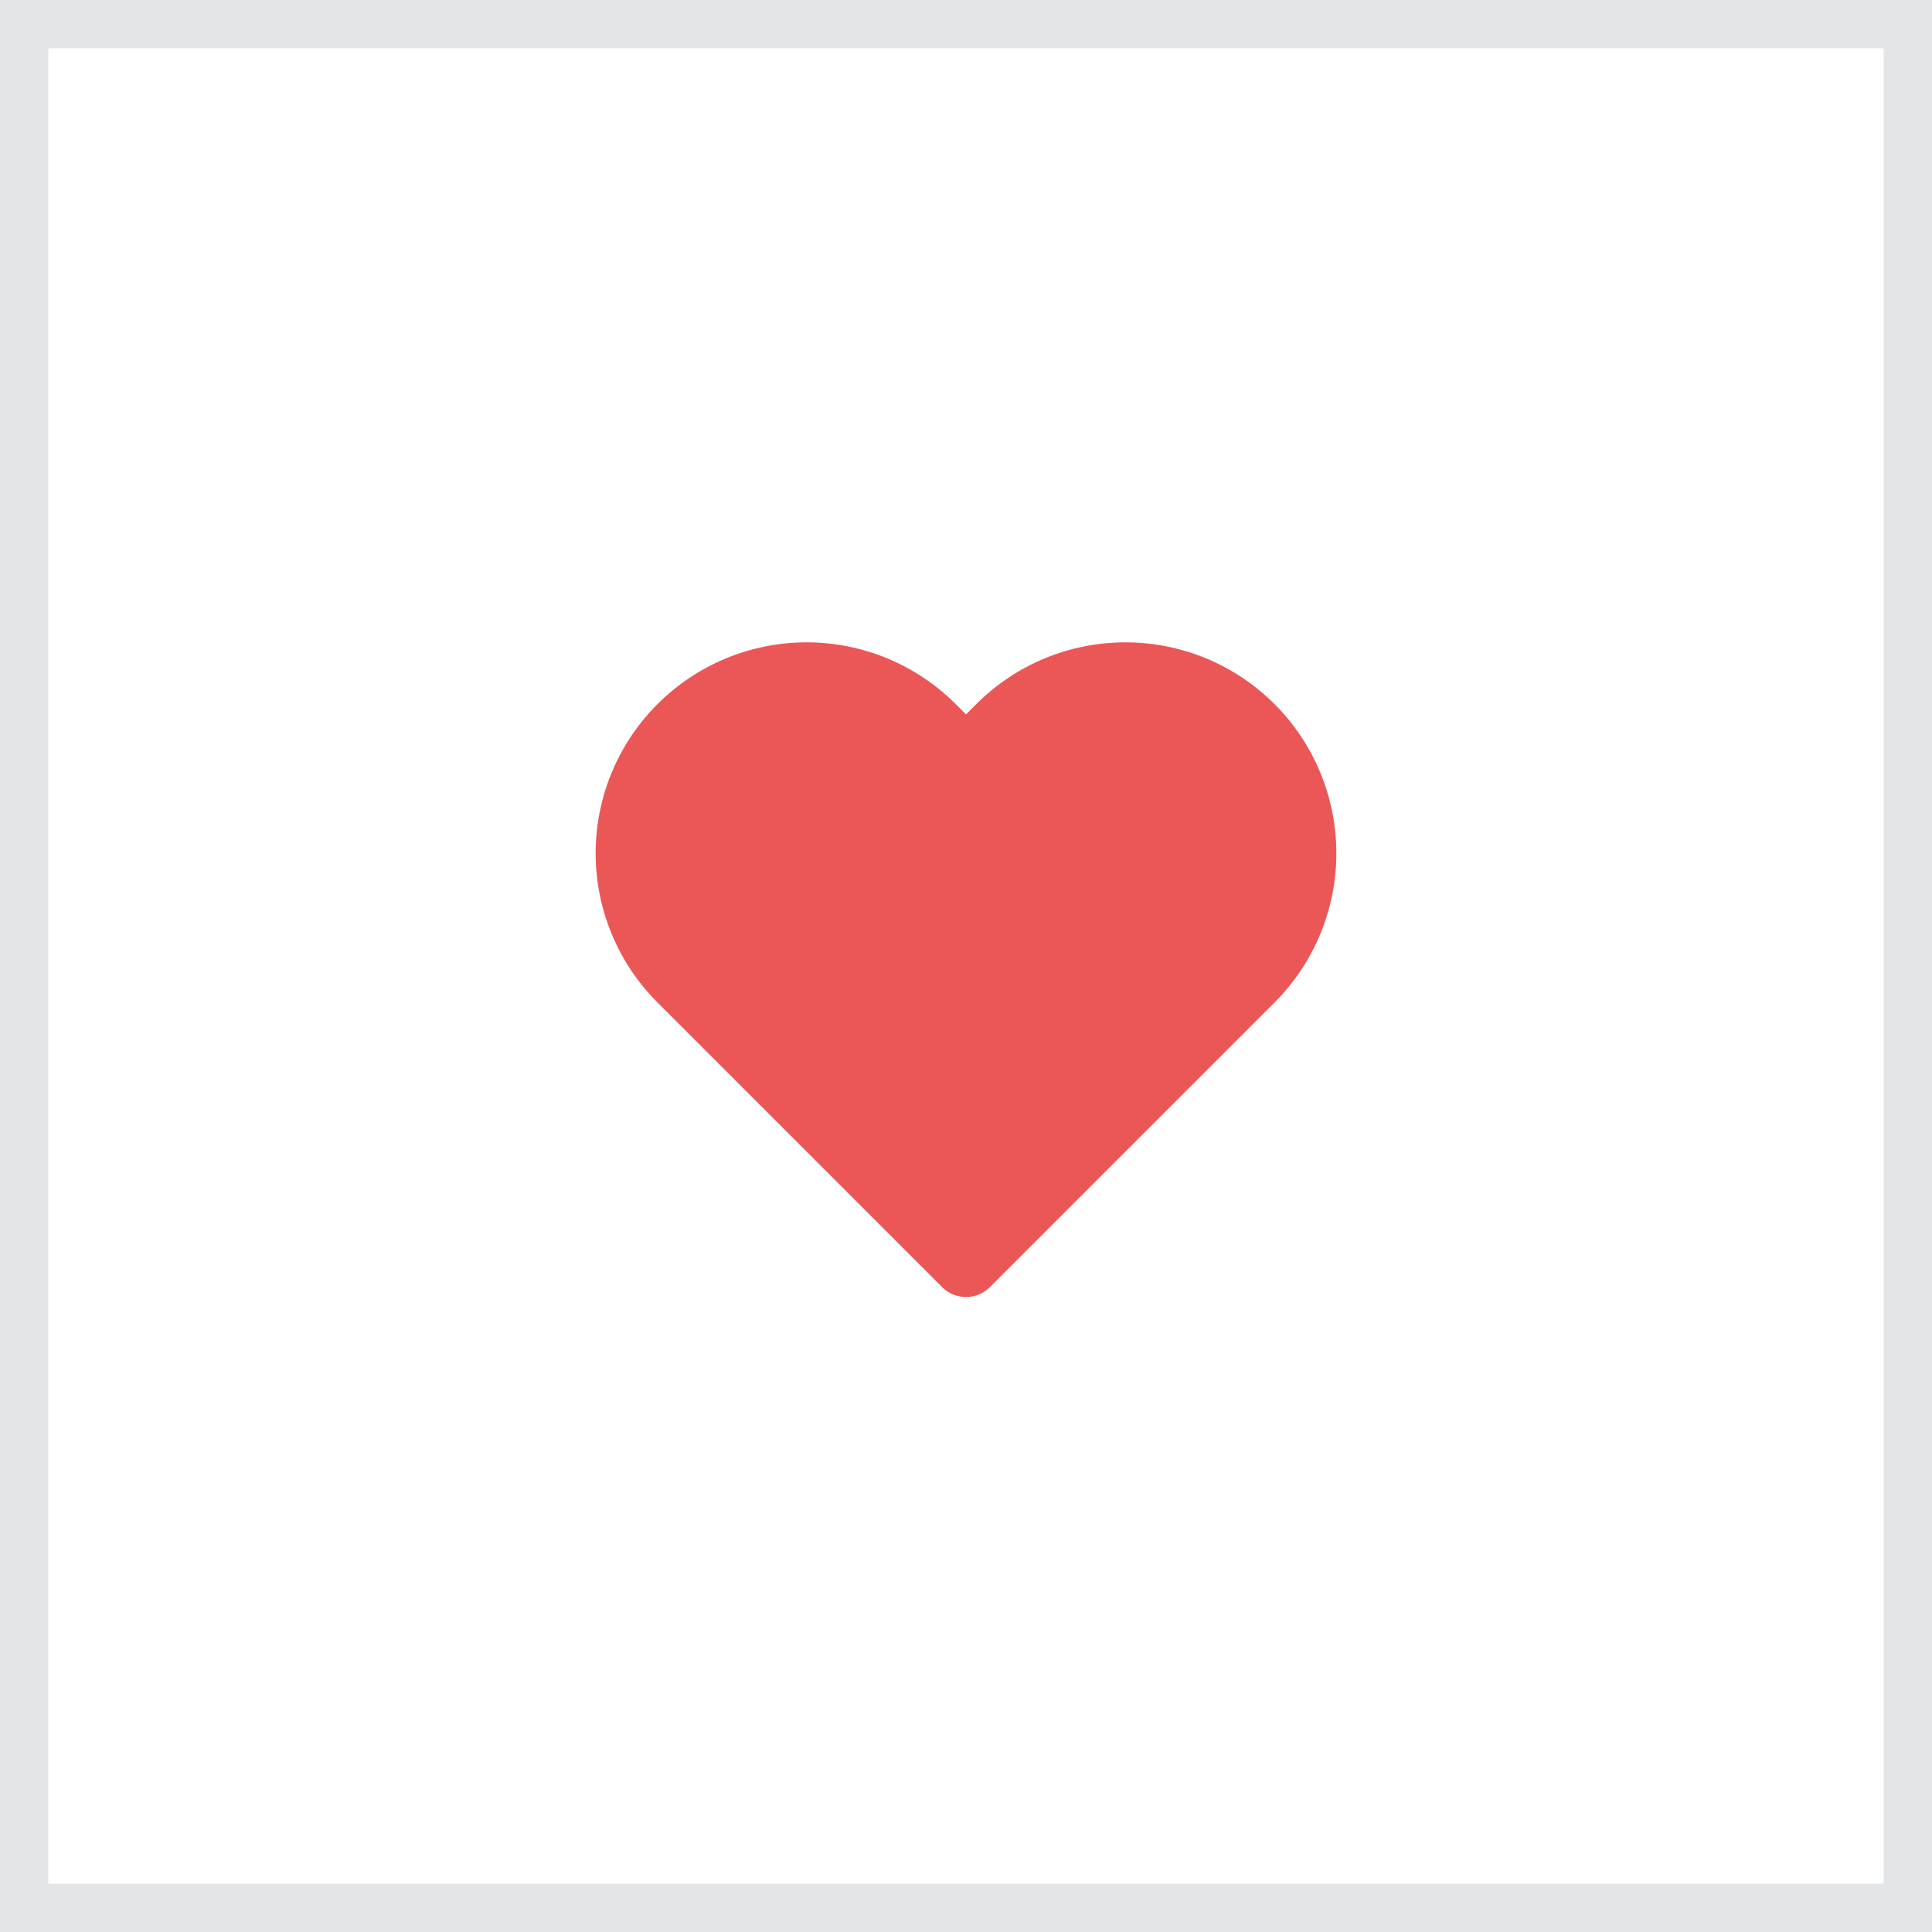
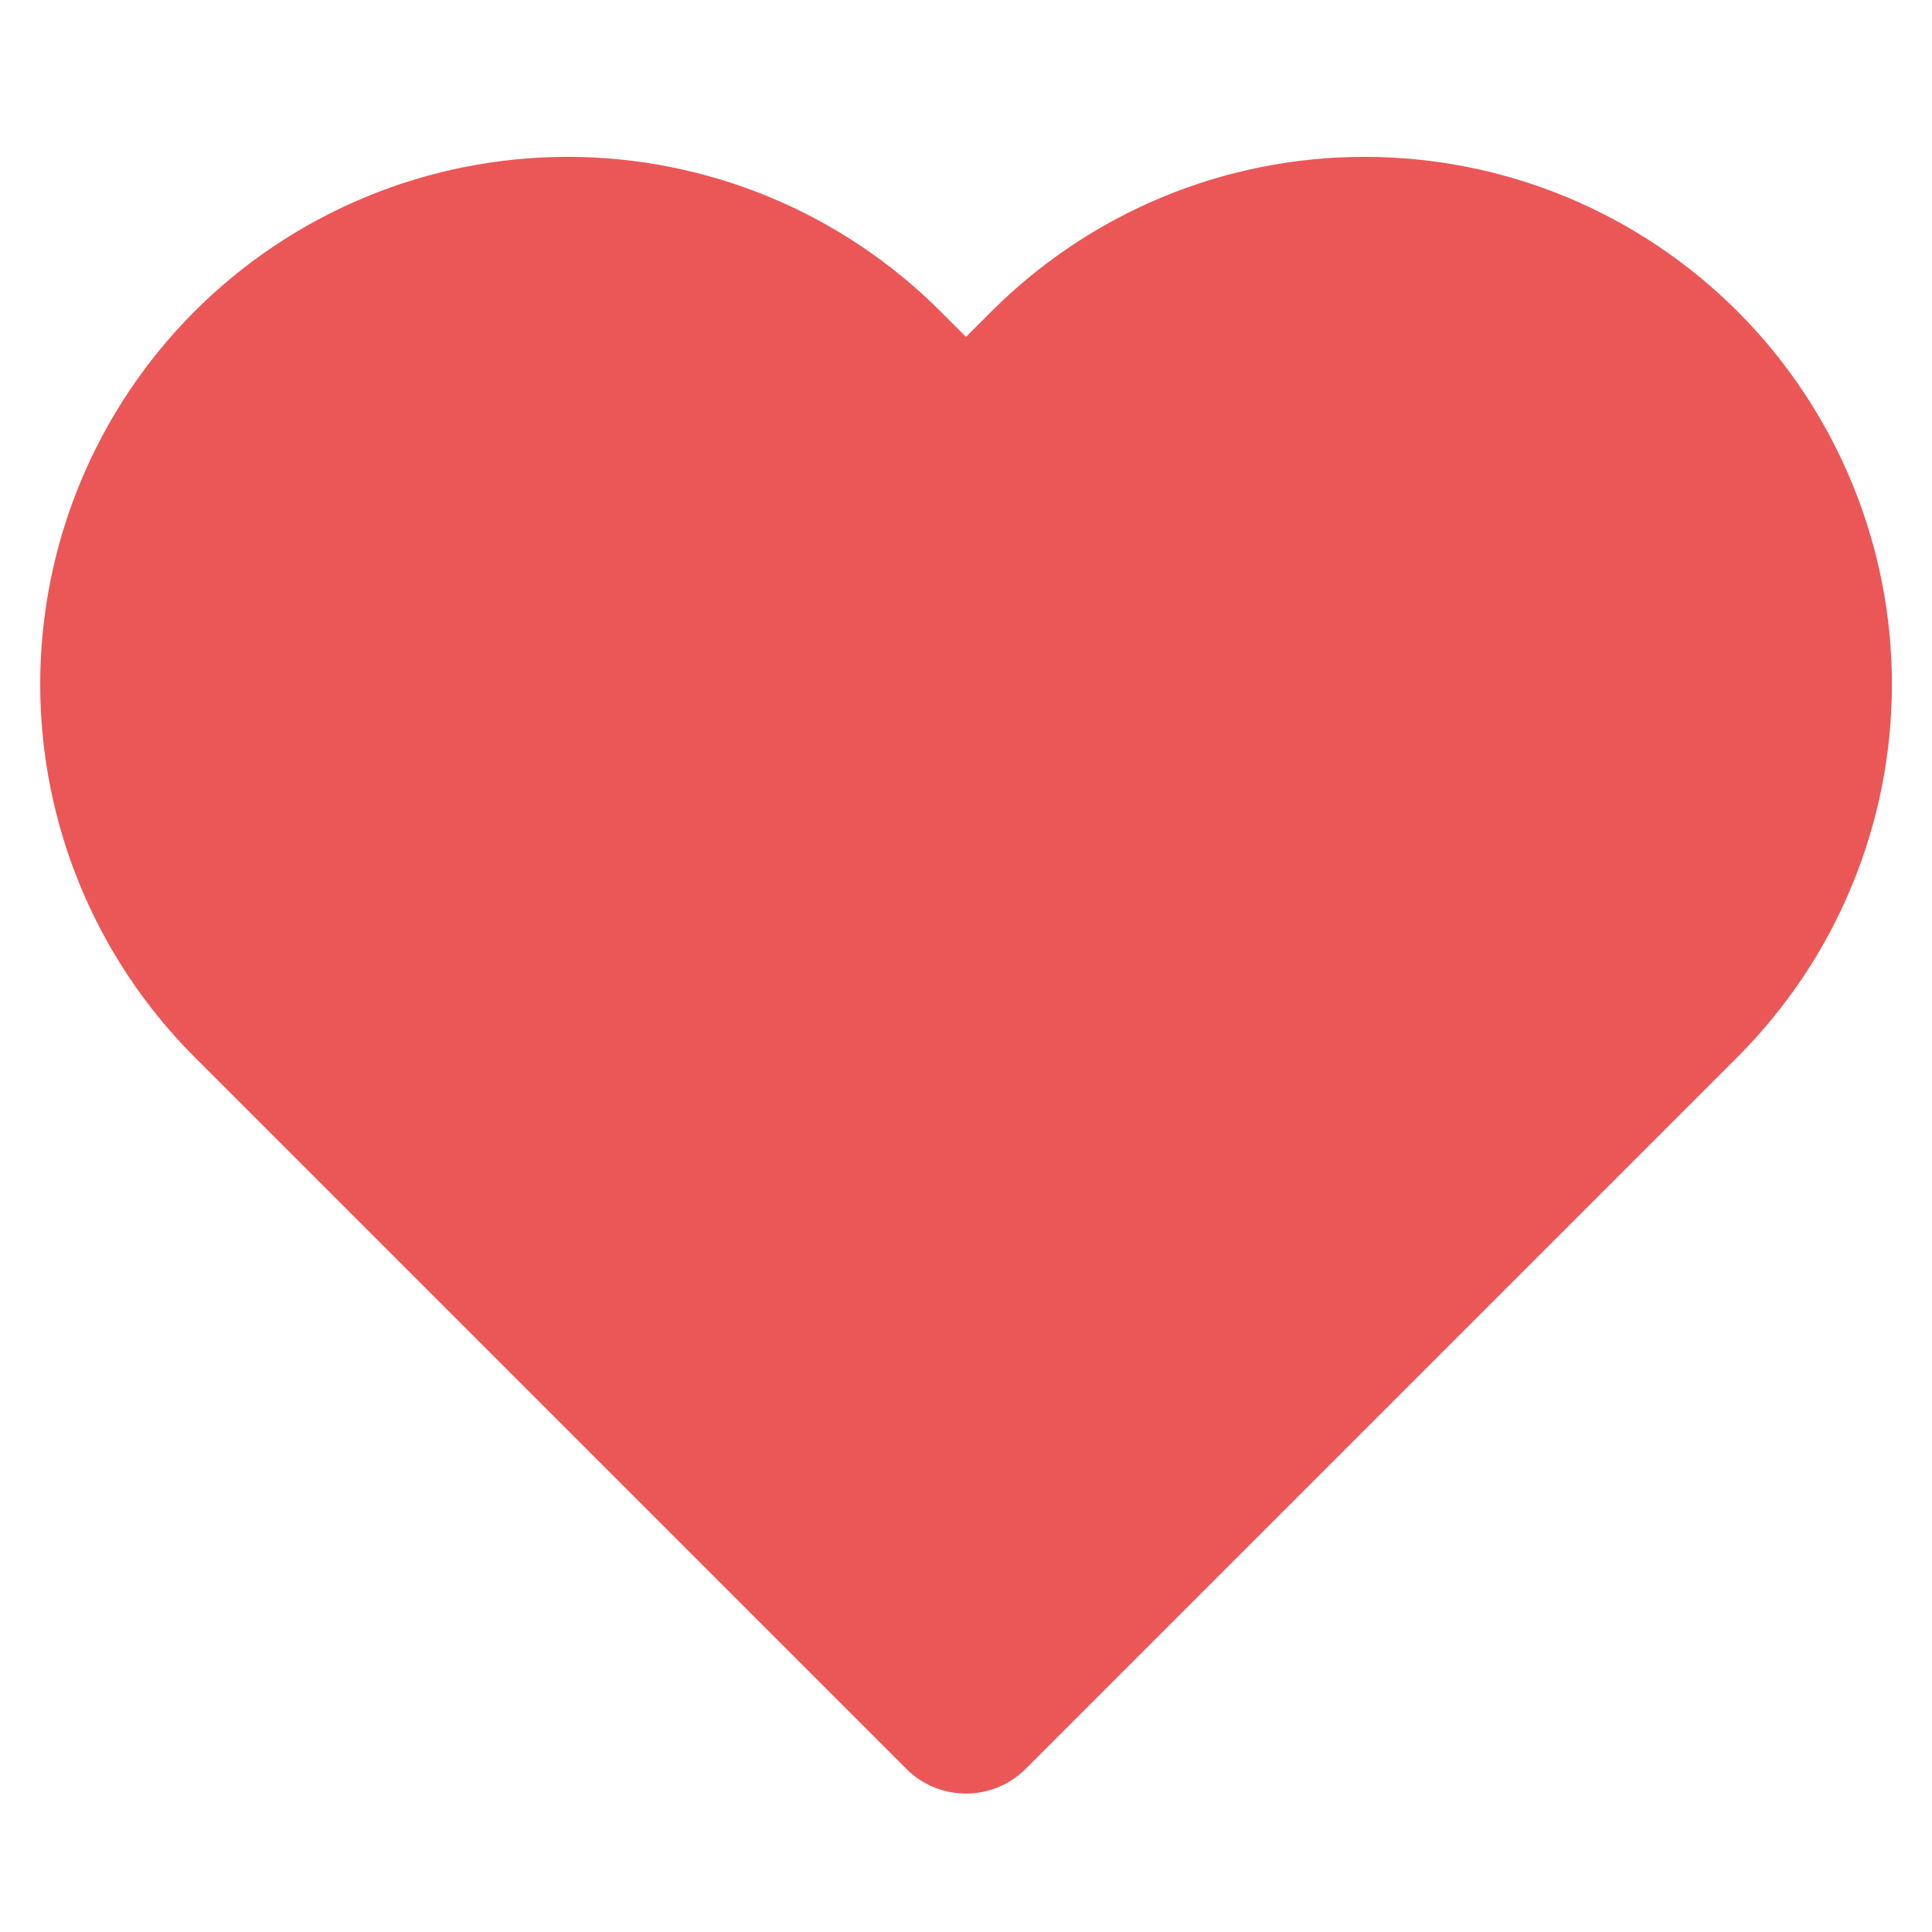
- <svg xmlns="http://www.w3.org/2000/svg" width="40" height="40" viewBox="0 0 40 40" fill="none">
-   <rect x="0.5" y="0.5" width="39" height="39" stroke="#E2E6E9" />
-   <path fill-rule="evenodd" clip-rule="evenodd" d="M23.3 13.299C22.726 13.299 22.158 13.412 21.628 13.631C21.099 13.851 20.617 14.173 20.212 14.579L20 14.79L19.788 14.578C18.969 13.759 17.858 13.299 16.7 13.299C15.542 13.299 14.431 13.759 13.612 14.578C12.793 15.397 12.332 16.508 12.332 17.667C12.332 18.825 12.793 19.936 13.612 20.755L19.505 26.648C19.778 26.922 20.222 26.922 20.495 26.648L26.388 20.755C26.794 20.349 27.116 19.868 27.335 19.338C27.555 18.808 27.668 18.24 27.668 17.667C27.668 17.093 27.555 16.525 27.335 15.995C27.116 15.465 26.794 14.984 26.389 14.579C25.983 14.173 25.502 13.851 24.972 13.631C24.442 13.412 23.874 13.299 23.3 13.299Z" fill="#EB5757" />
+ <svg xmlns="http://www.w3.org/2000/svg" width="16" height="16" viewBox="0 0 16 16" fill="none">
+   <path fill-rule="evenodd" clip-rule="evenodd" d="M11.3 1.299C10.726 1.299 10.158 1.412 9.629 1.631C9.099 1.851 8.617 2.173 8.212 2.578L8 2.79L7.788 2.578C6.969 1.759 5.858 1.299 4.7 1.299C3.542 1.299 2.431 1.759 1.612 2.578C0.793 3.397 0.333 4.508 0.333 5.667C0.333 6.825 0.793 7.936 1.612 8.755L7.505 14.648C7.778 14.922 8.222 14.922 8.495 14.648L14.388 8.755C14.794 8.349 15.116 7.868 15.335 7.338C15.555 6.808 15.668 6.24 15.668 5.667C15.668 5.093 15.555 4.525 15.335 3.995C15.116 3.465 14.794 2.984 14.389 2.578C13.983 2.173 13.502 1.851 12.972 1.631C12.442 1.412 11.874 1.299 11.3 1.299Z" fill="#EB5757" />
</svg>
